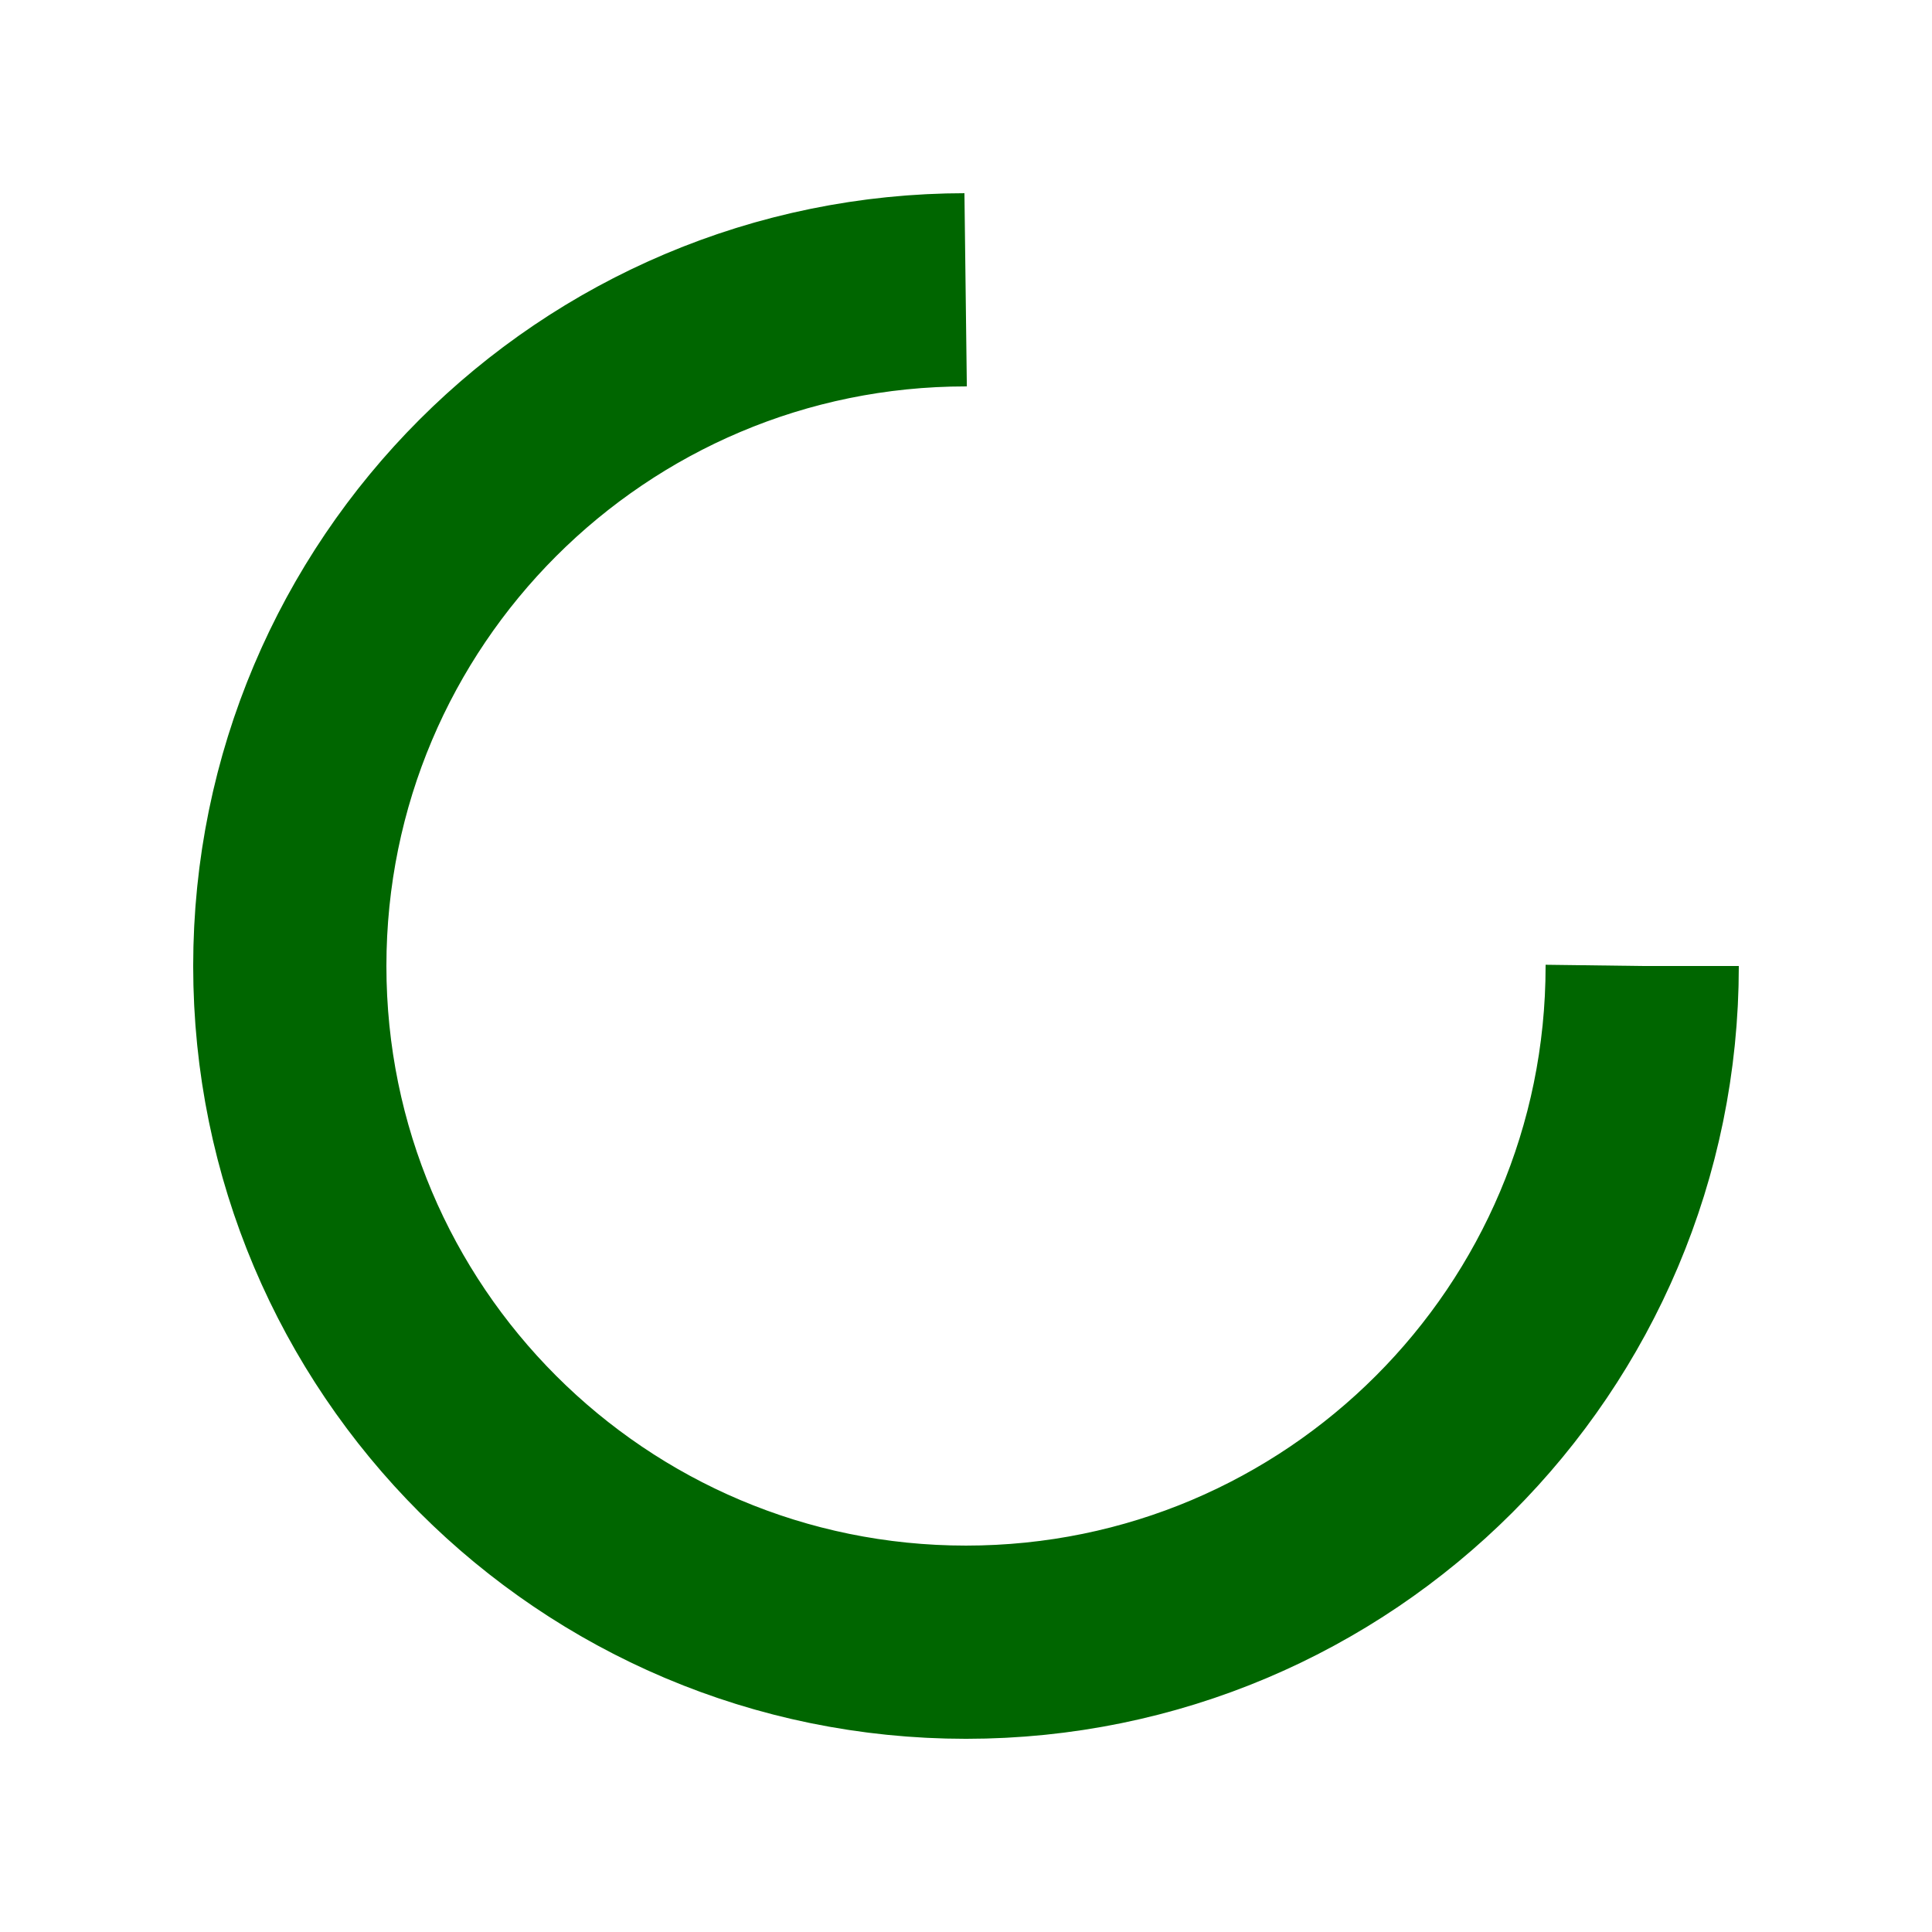
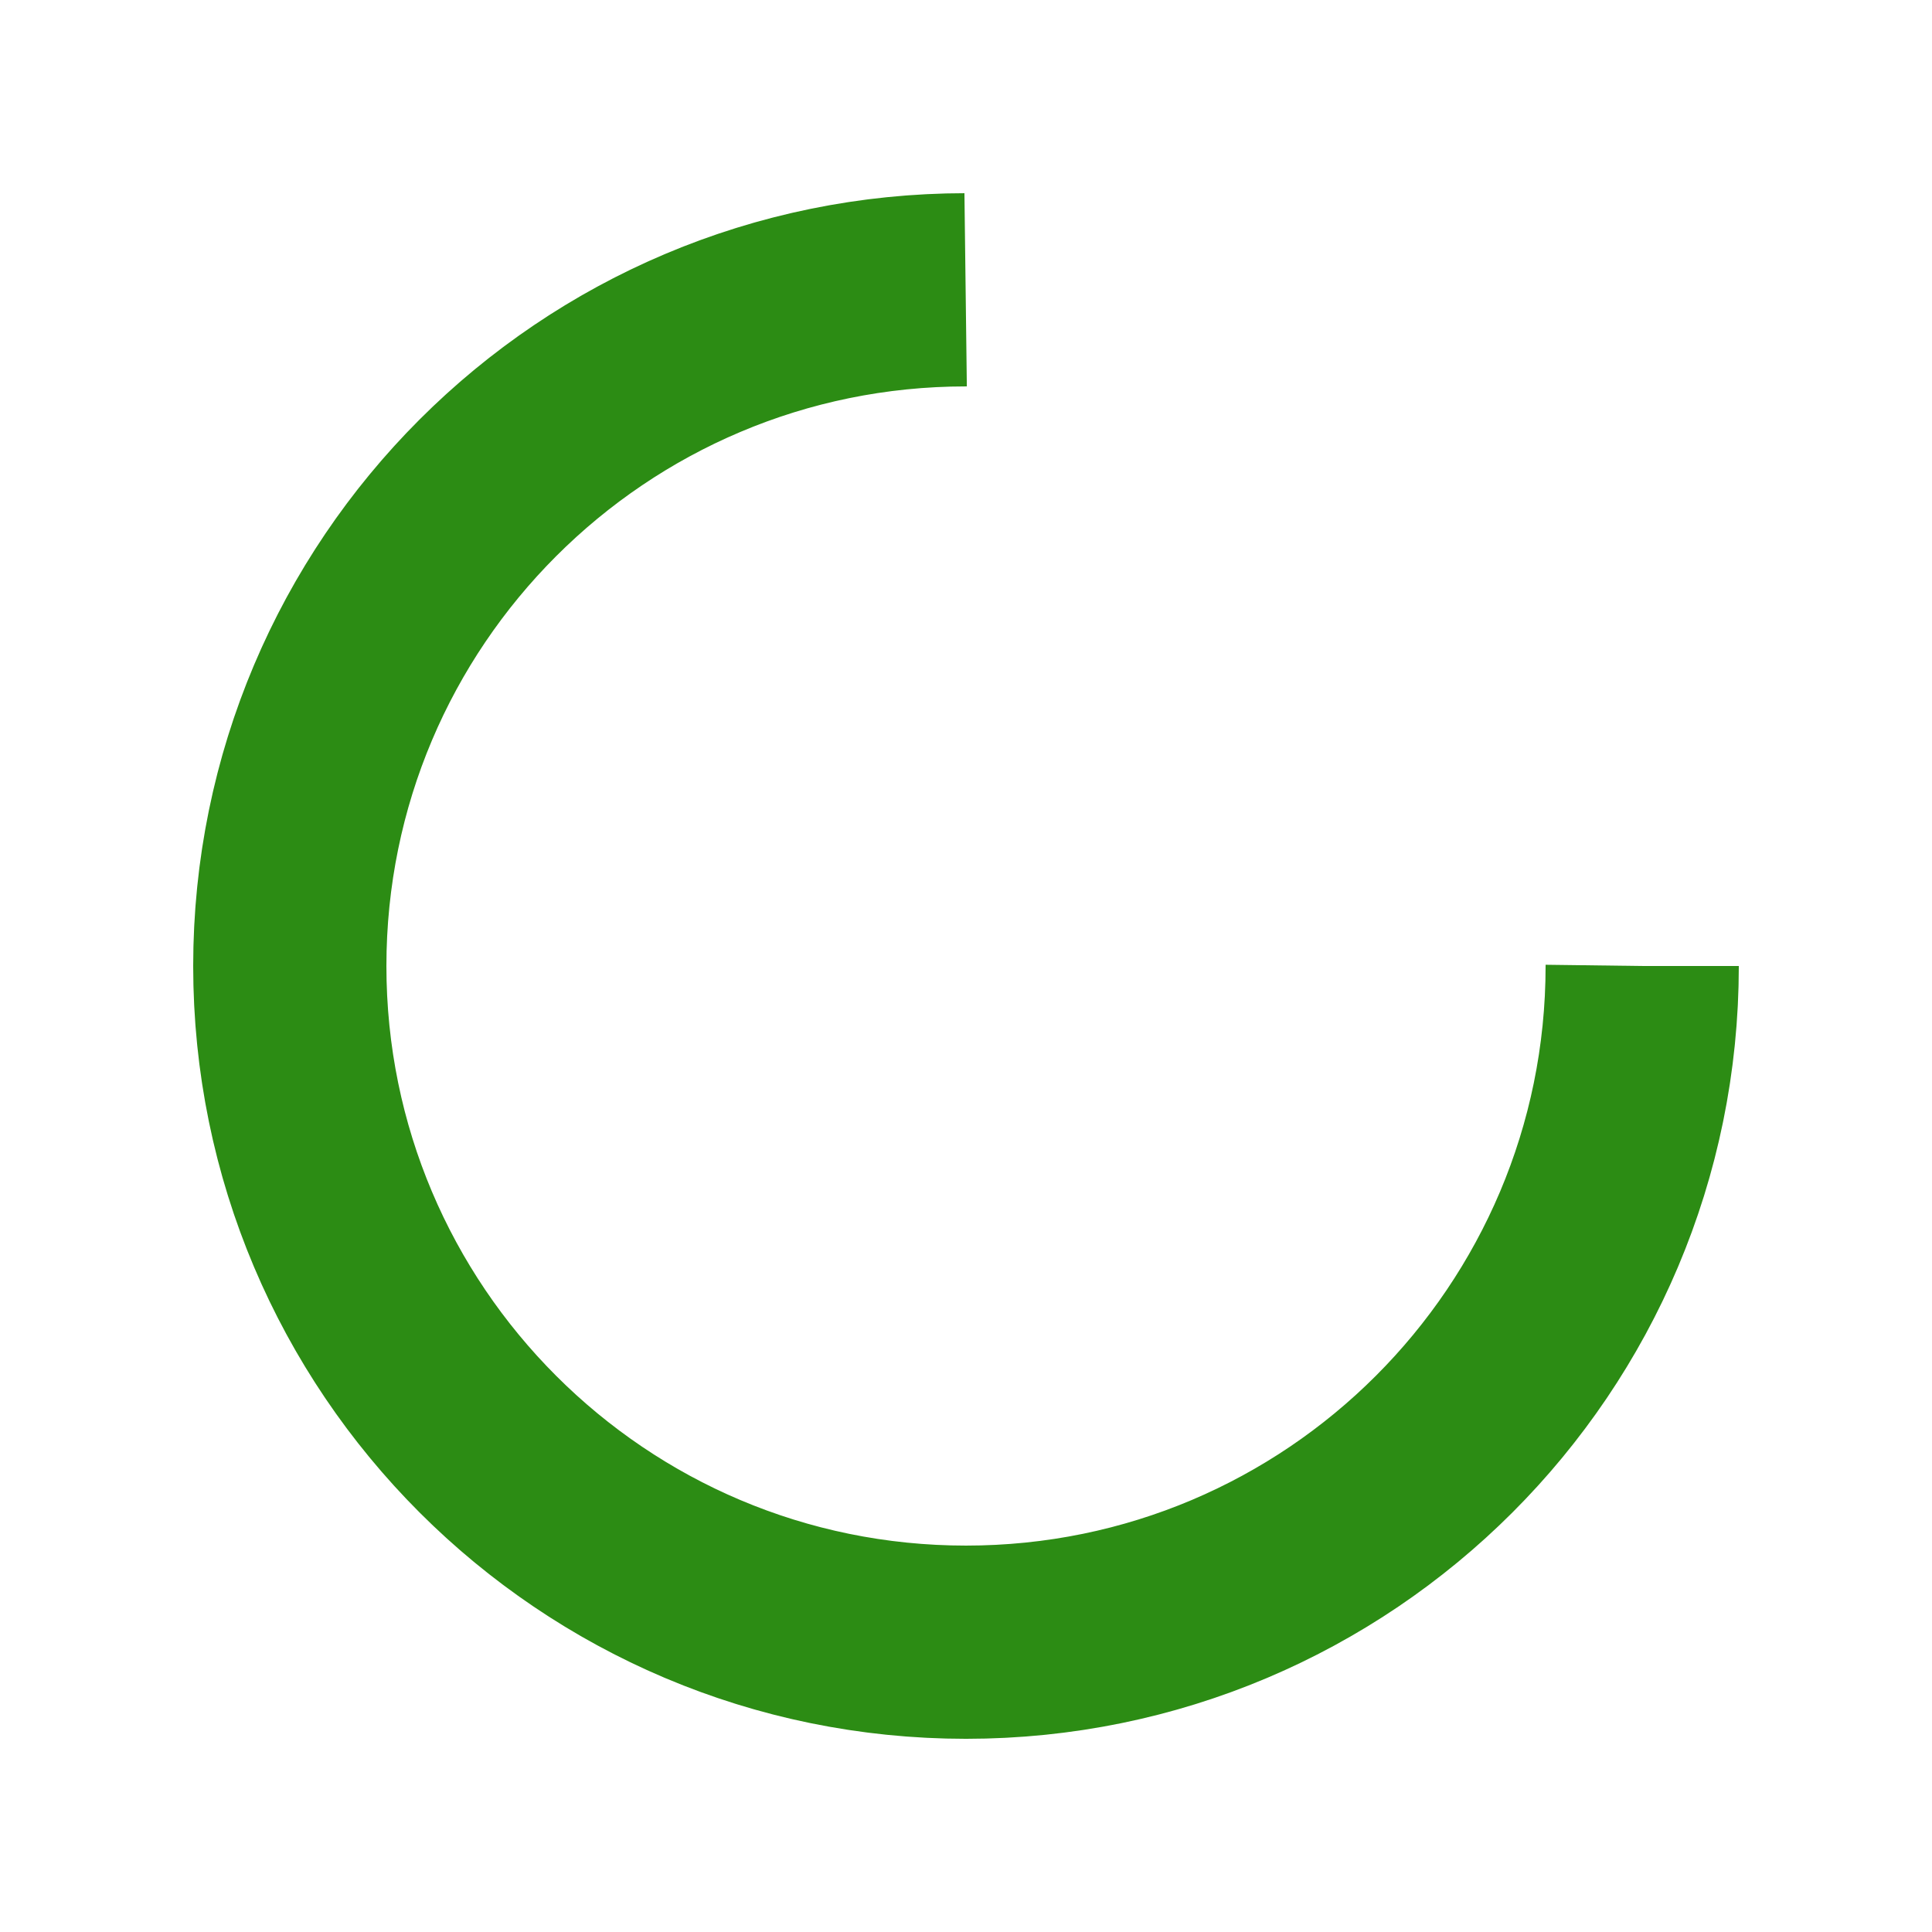
- <svg xmlns="http://www.w3.org/2000/svg" style="margin: auto; background: rgb(245, 245, 245); display: block; shape-rendering: auto;" width="197px" height="197px" viewBox="0 0 100 100" preserveAspectRatio="xMidYMid">
-   <circle cx="50" cy="50" fill="none" stroke="#006600" stroke-width="10" r="35" stroke-dasharray="164.934 56.978">
+ <svg xmlns="http://www.w3.org/2000/svg" style="margin: auto; background: rgb(245, 245, 245); display: block; shape-rendering: auto;" width="137px" height="137px" viewBox="0 0 100 100" preserveAspectRatio="xMidYMid">
+   <circle cx="50" cy="50" fill="none" stroke="#2c8c14" stroke-width="10" r="35" stroke-dasharray="164.934 56.978">
    <animateTransform attributeName="transform" type="rotate" repeatCount="indefinite" dur="1s" values="0 50 50;360 50 50" keyTimes="0;1" />
  </circle>
</svg>
